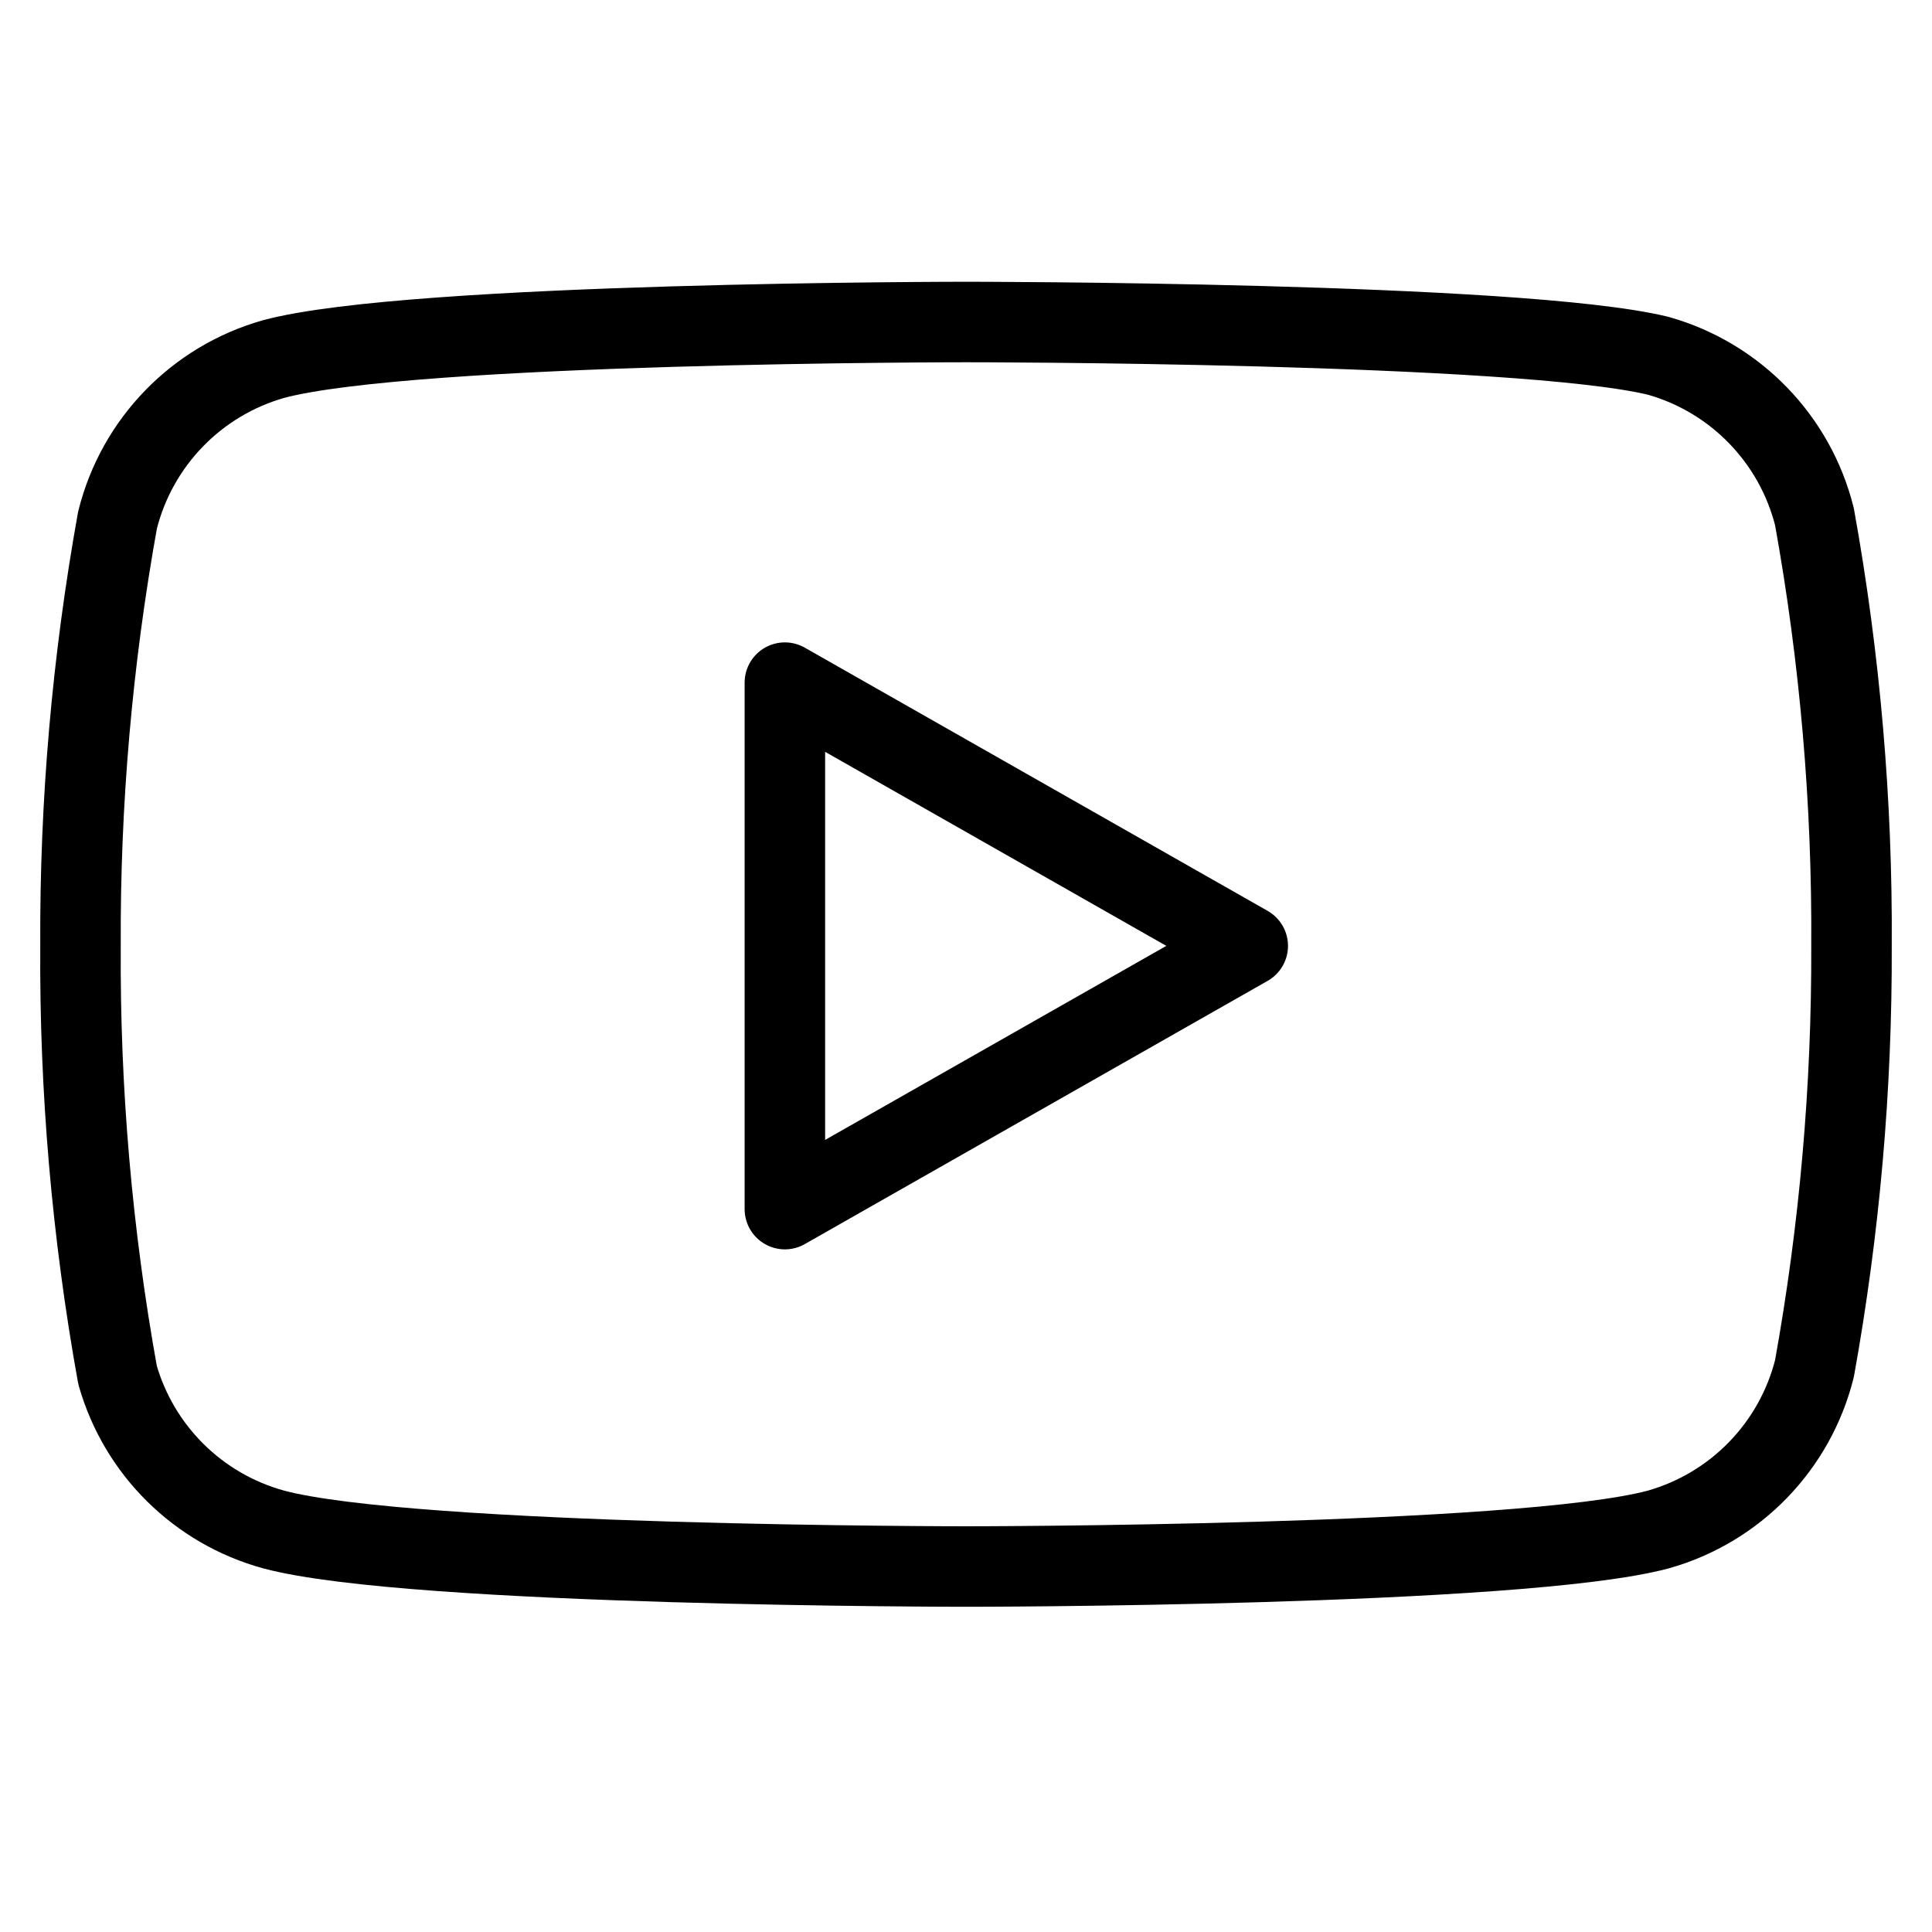
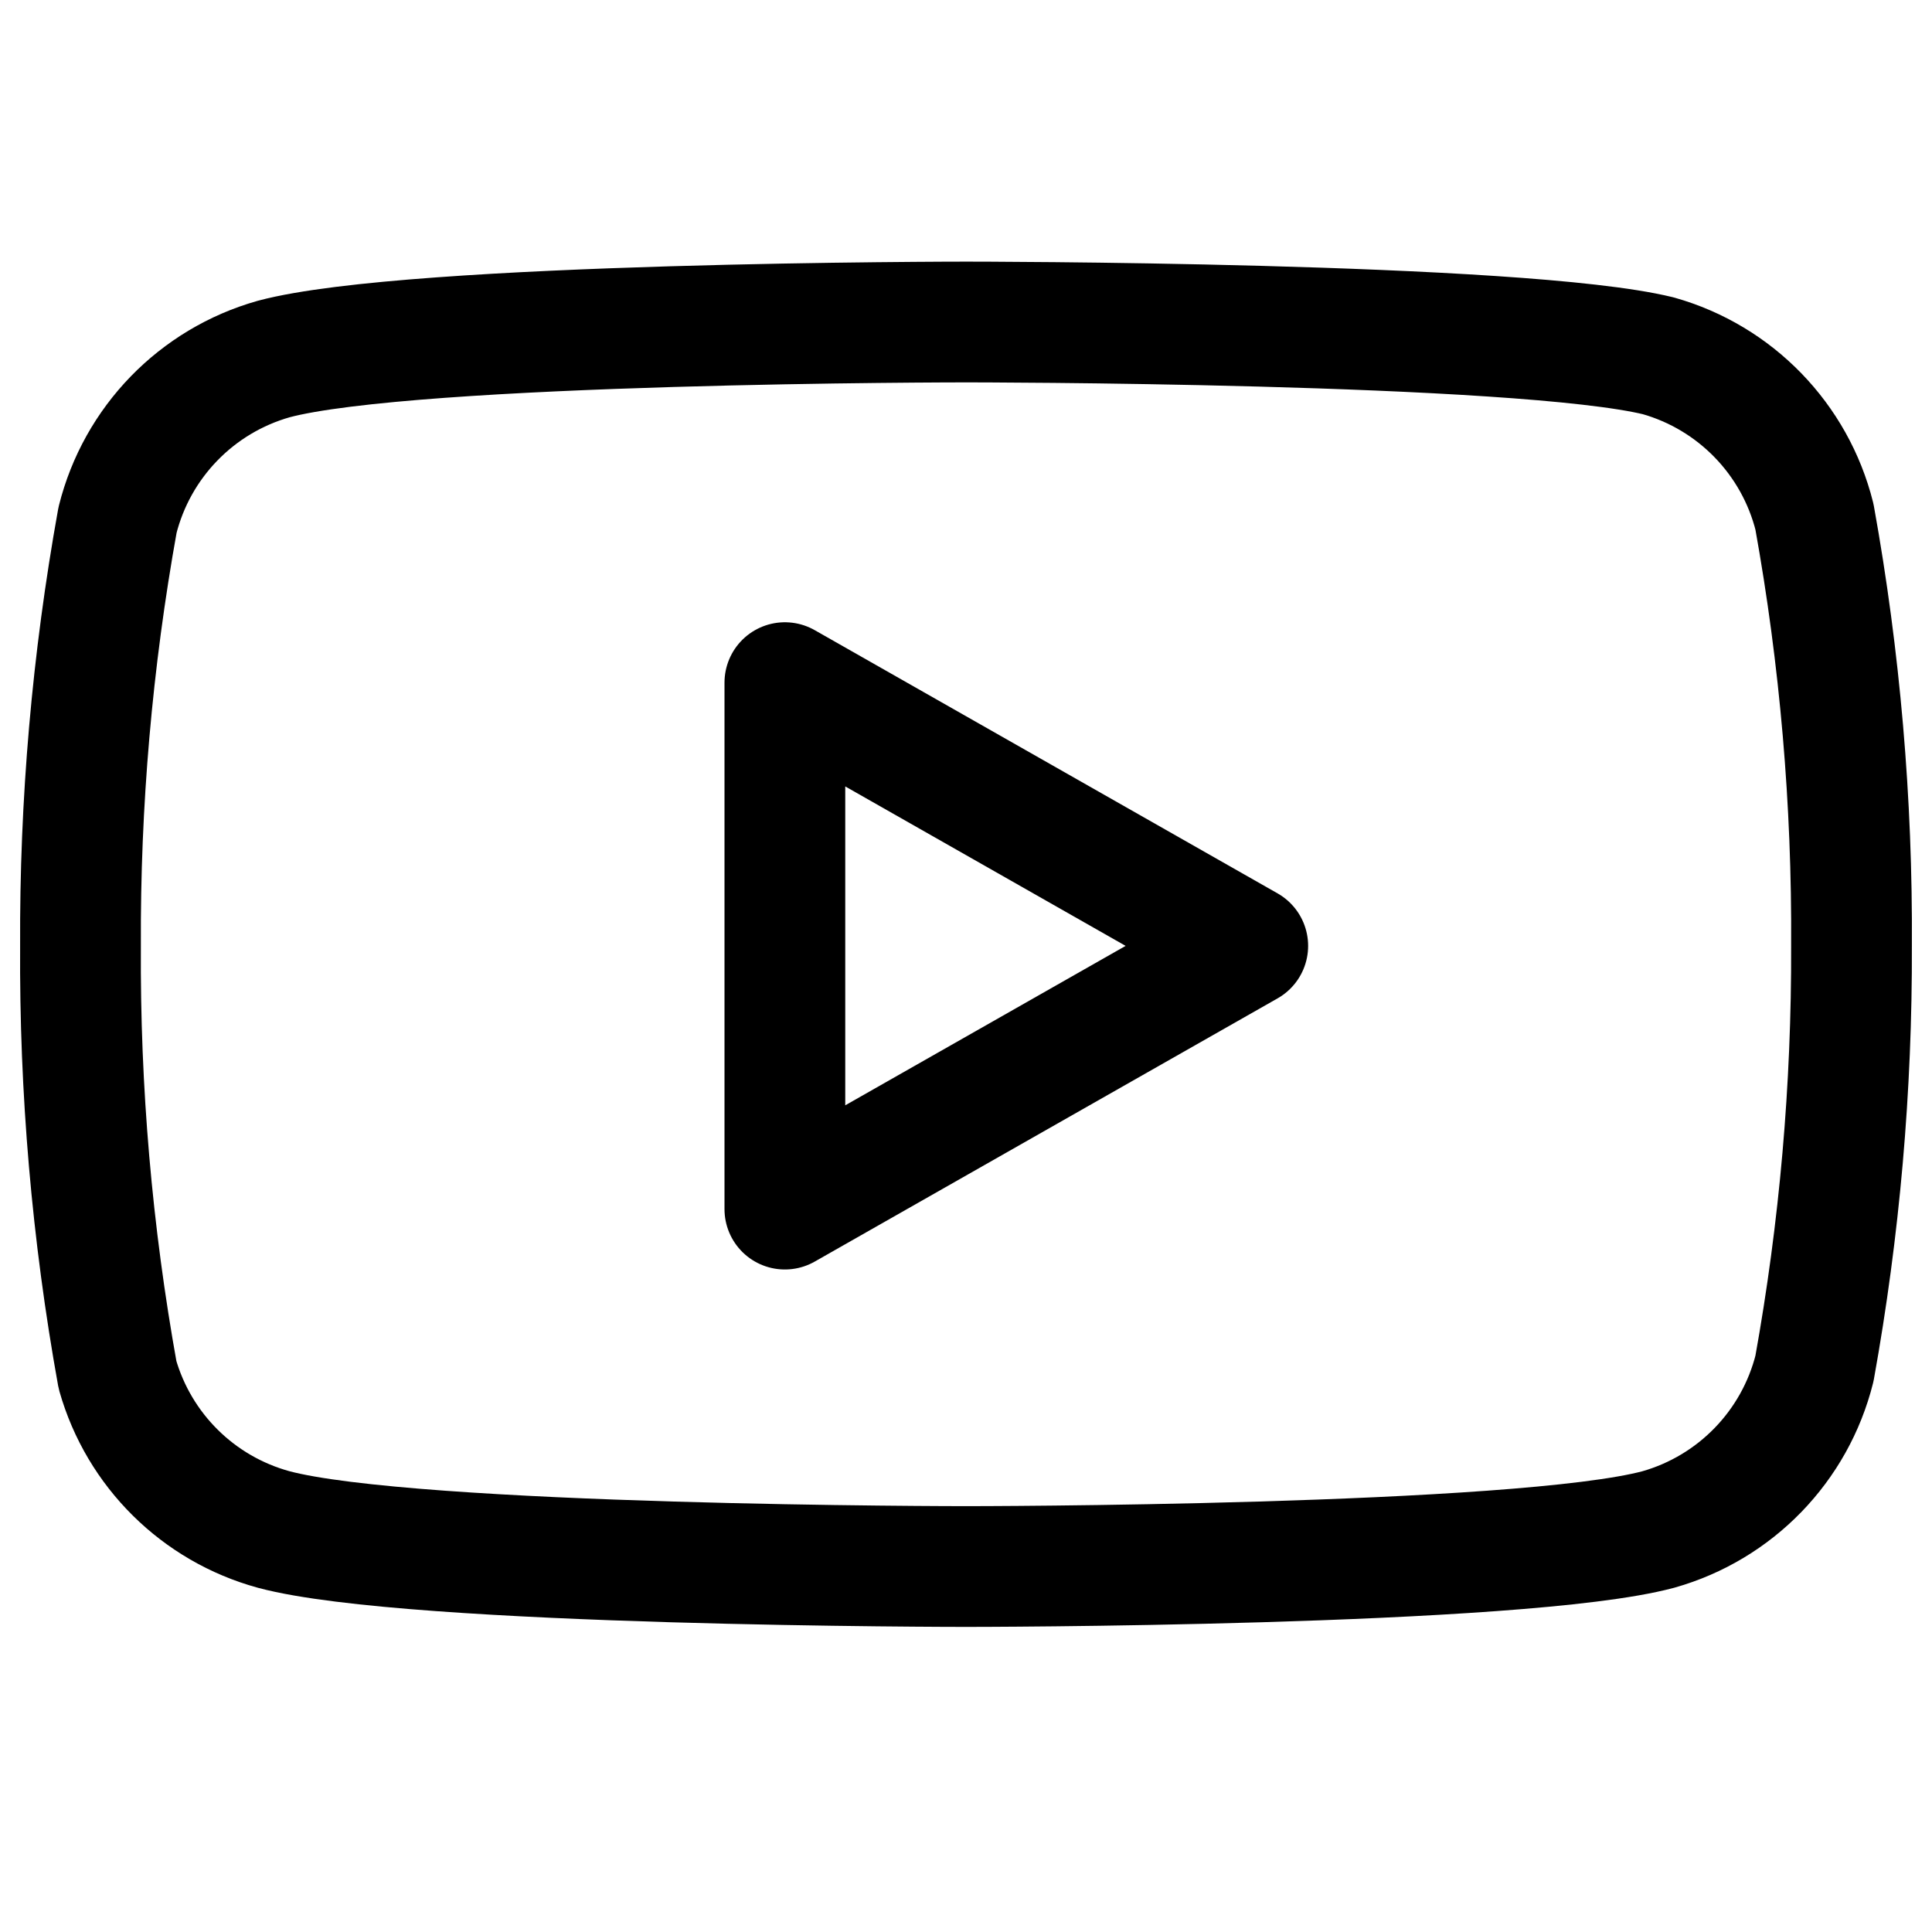
- <svg xmlns="http://www.w3.org/2000/svg" width="24" height="24" viewBox="0 0 24 24" fill="none" stroke="#000000" stroke-width="1" stroke-linecap="round" stroke-linejoin="round" class="feather feather-youtube">
+ <svg xmlns="http://www.w3.org/2000/svg" width="24" height="24" viewBox="0 0 24 24" fill="none" stroke="#000000" stroke-width="1.5" stroke-linecap="round" stroke-linejoin="round" class="feather feather-youtube">
  <path d="M22.54 6.42a2.78 2.78 0 0 0-1.94-2C18.88 4 12 4 12 4s-6.88 0-8.6.46a2.78 2.78 0 0 0-1.94 2A29 29 0 0 0 1 11.75a29 29 0 0 0 .46 5.33A2.78 2.78 0 0 0 3.4 19c1.72.46 8.6.46 8.6.46s6.88 0 8.6-.46a2.78 2.78 0 0 0 1.94-2 29 29 0 0 0 .46-5.25 29 29 0 0 0-.46-5.33z" />
  <polygon points="9.75 15.02 15.5 11.75 9.75 8.48 9.75 15.02" />
</svg>
